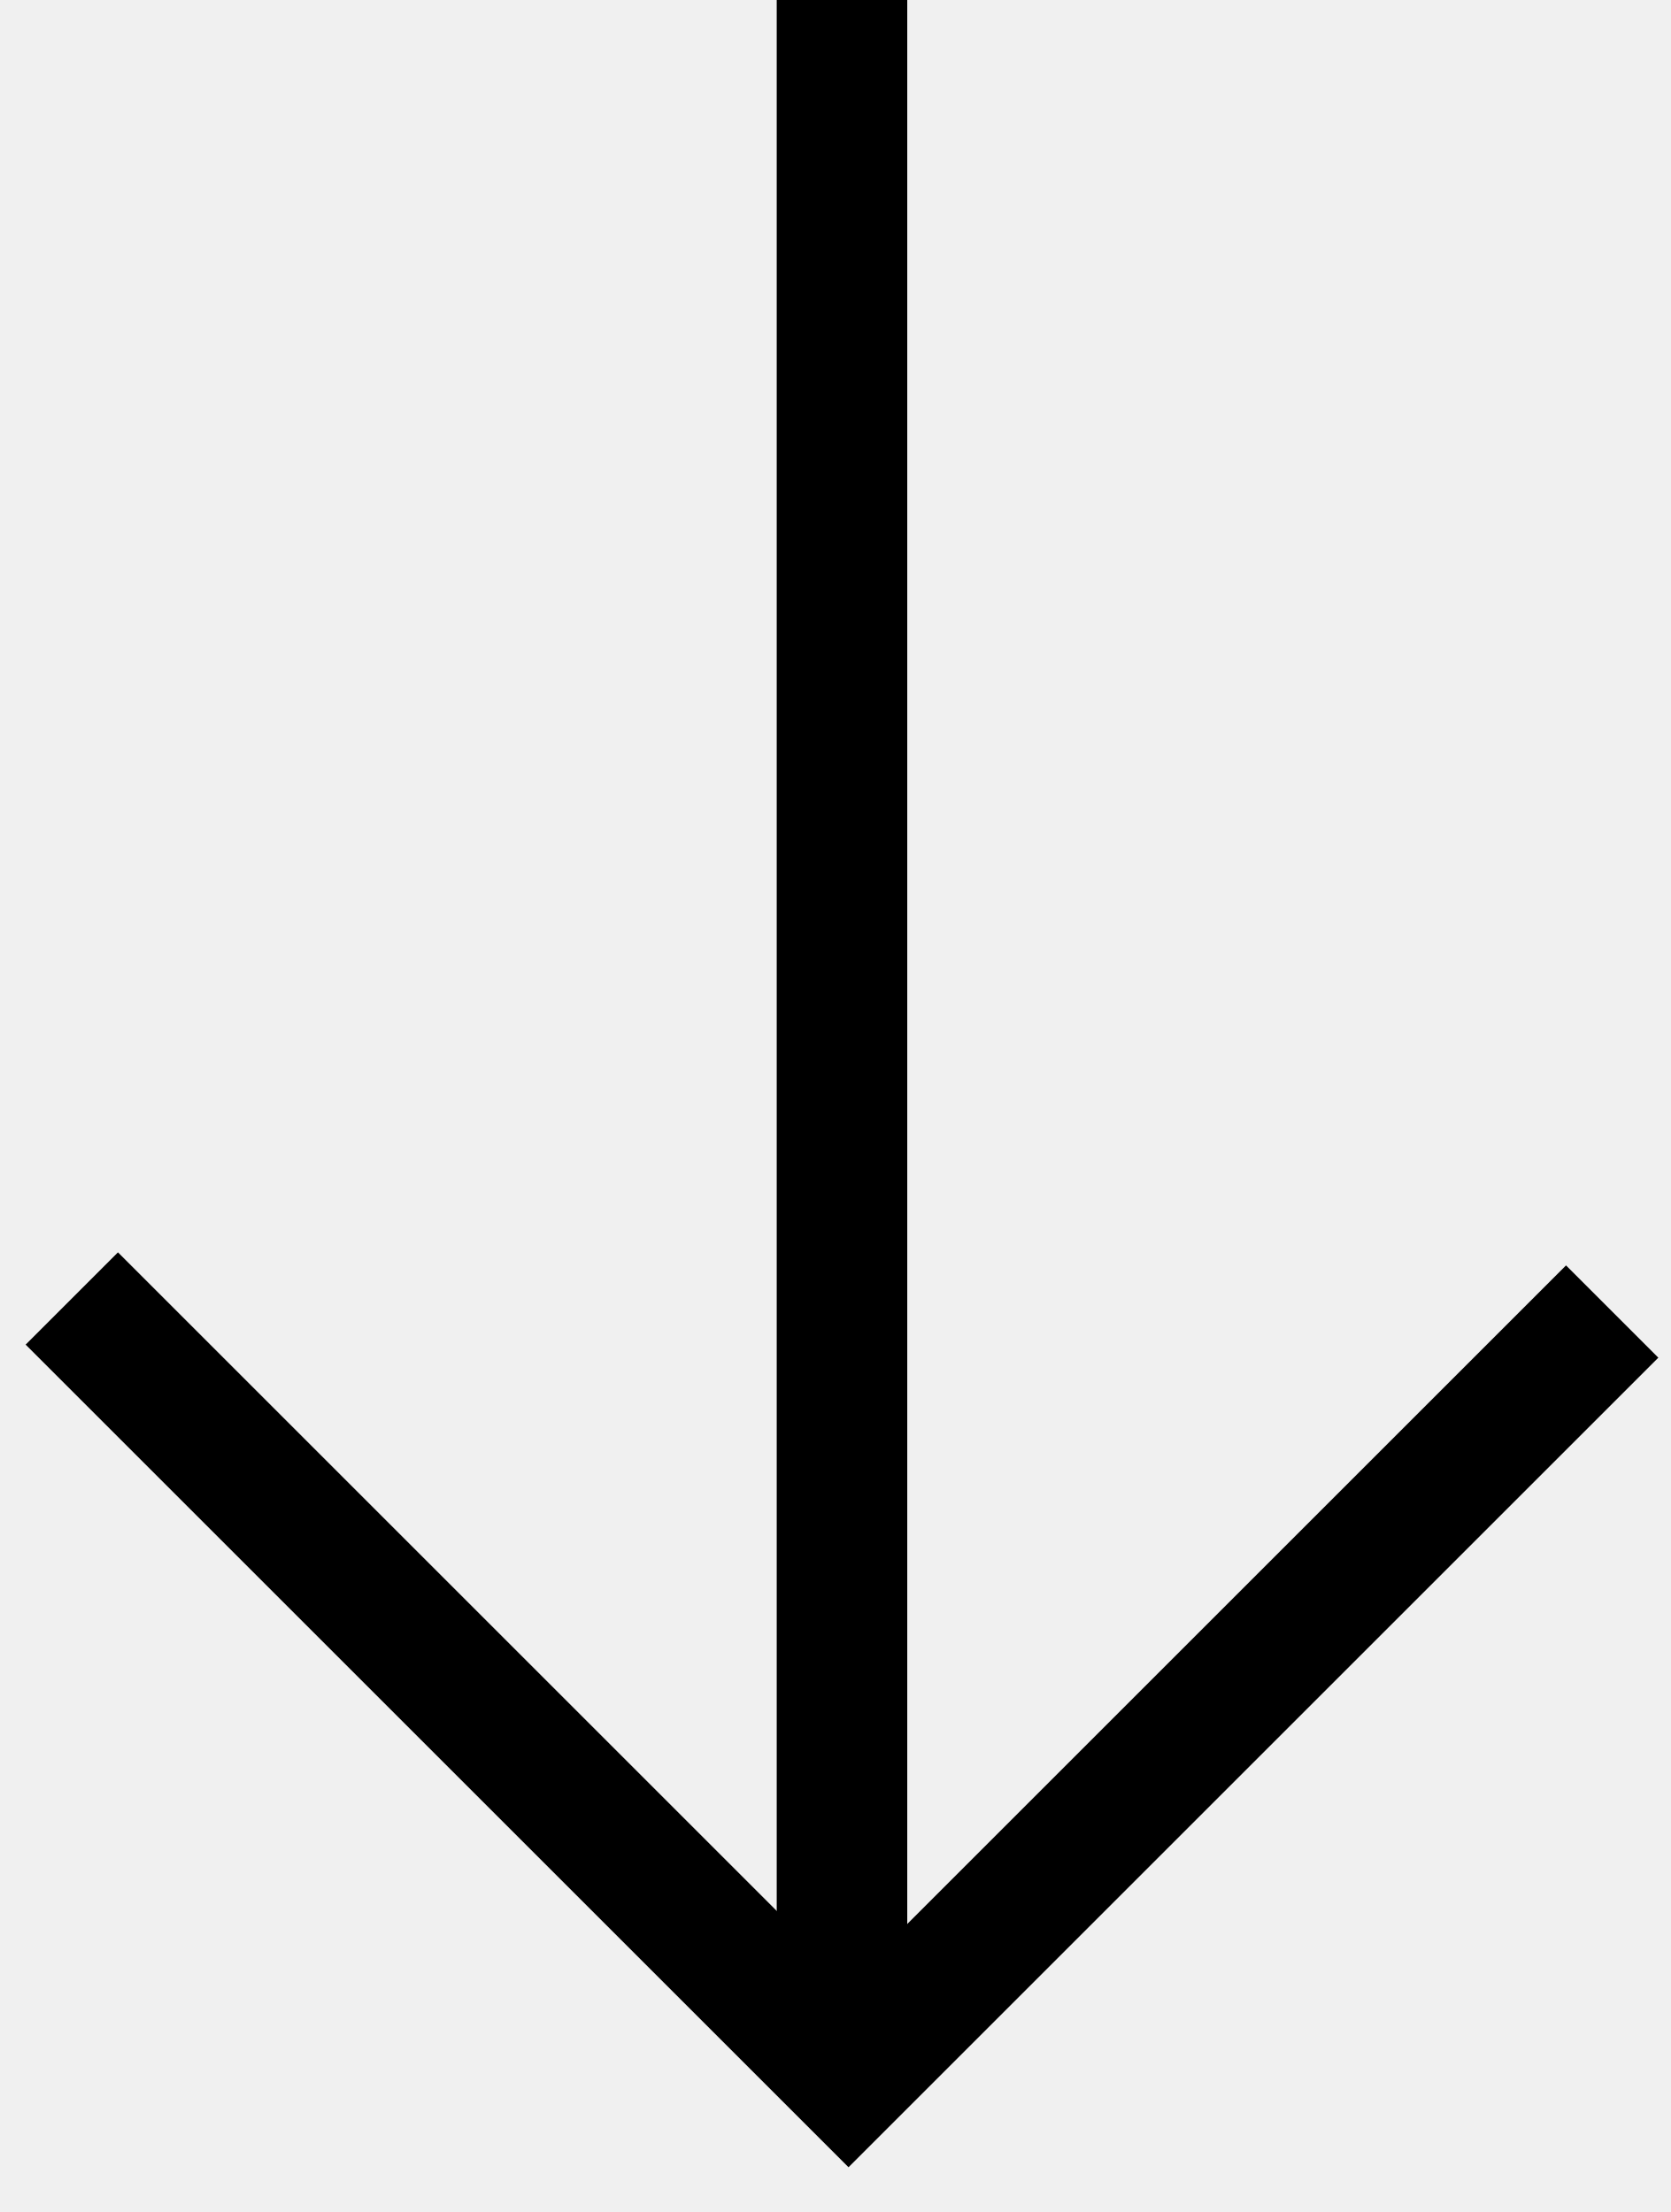
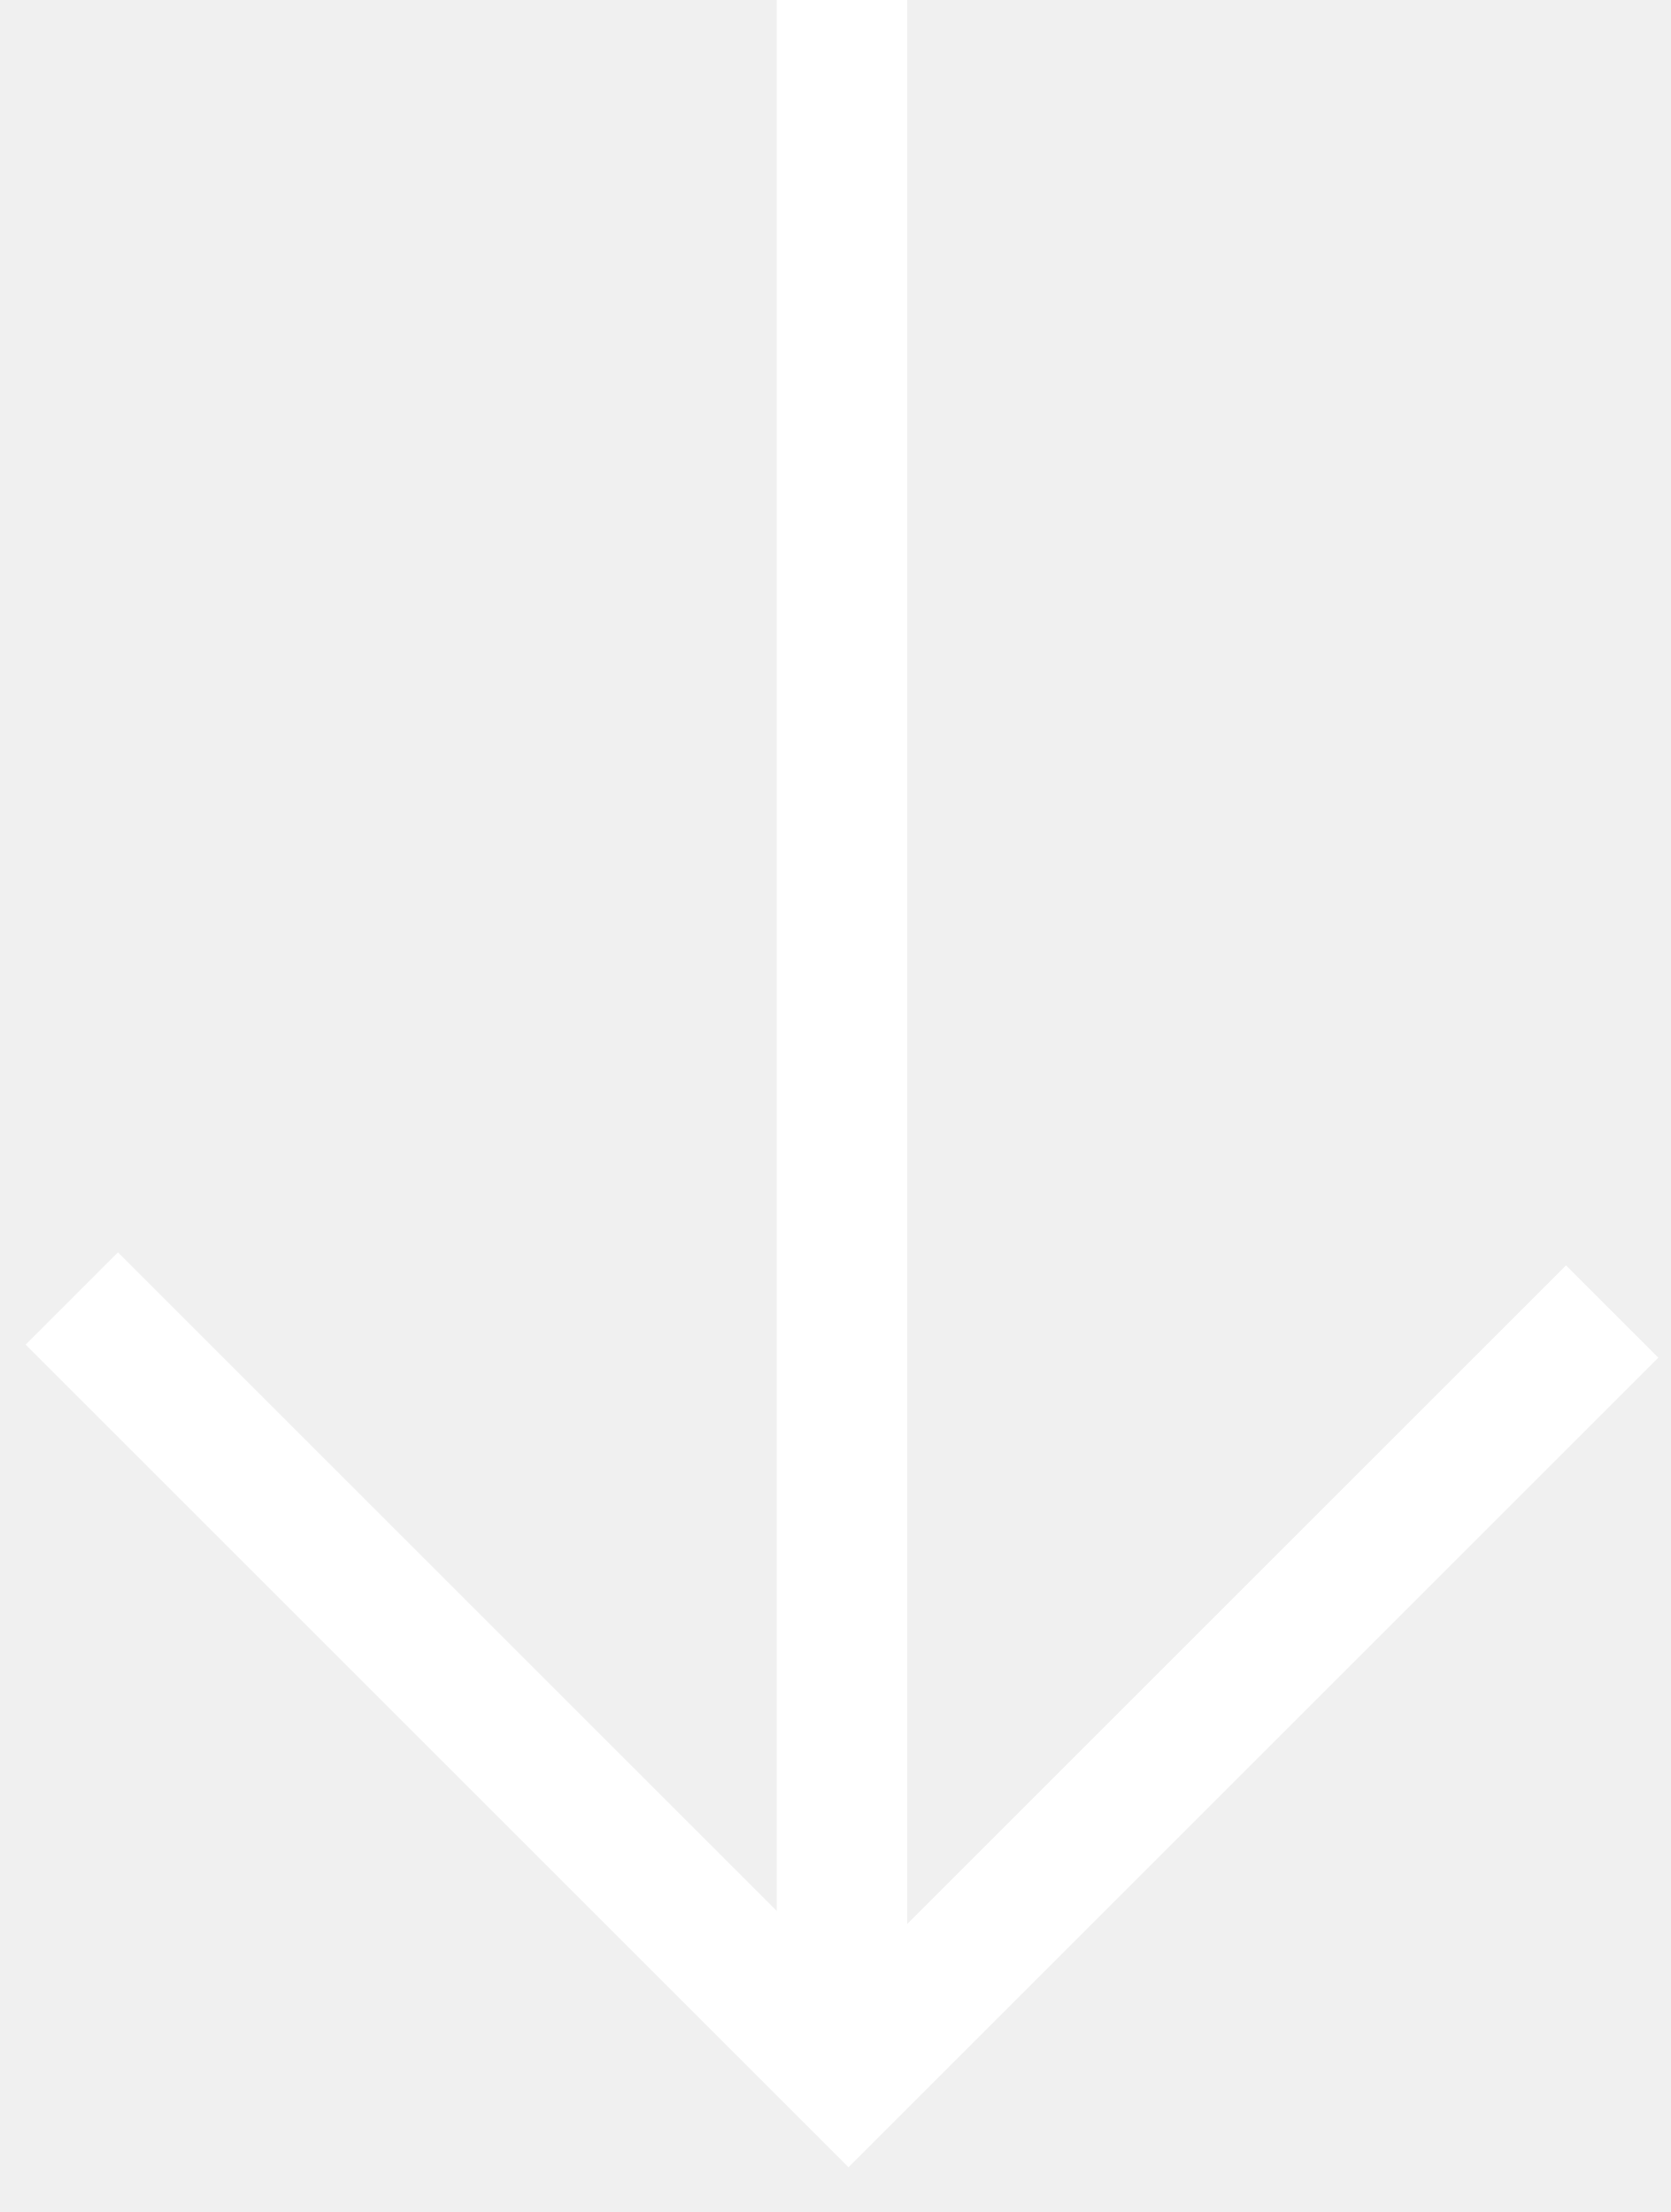
<svg xmlns="http://www.w3.org/2000/svg" version="1.1" id="Livello_1" x="0px" y="0px" viewBox="0 0 25.6 33.9" style="enable-background:new 0 0 25.6 33.9;" xml:space="preserve">
  <style type="text/css">
- 	.st0{fill:none;stroke:#000000;stroke-width:2;stroke-miterlimit:10;}
+ 	.st0{fill:none;stroke:#FFFFFF;stroke-width:2;stroke-miterlimit:10;}
</style>
  <g id="Livello_2_00000089567825720749691740000008299549753473555347_">
    <g id="Livello_1-2">
      <line class="st0" x1="12.9" y1="0" x2="12.9" y2="31.8" />
      <polyline class="st0" points="24.7,20.1 13,31.8 1.1,19.9   " />
    </g>
  </g>
</svg>
